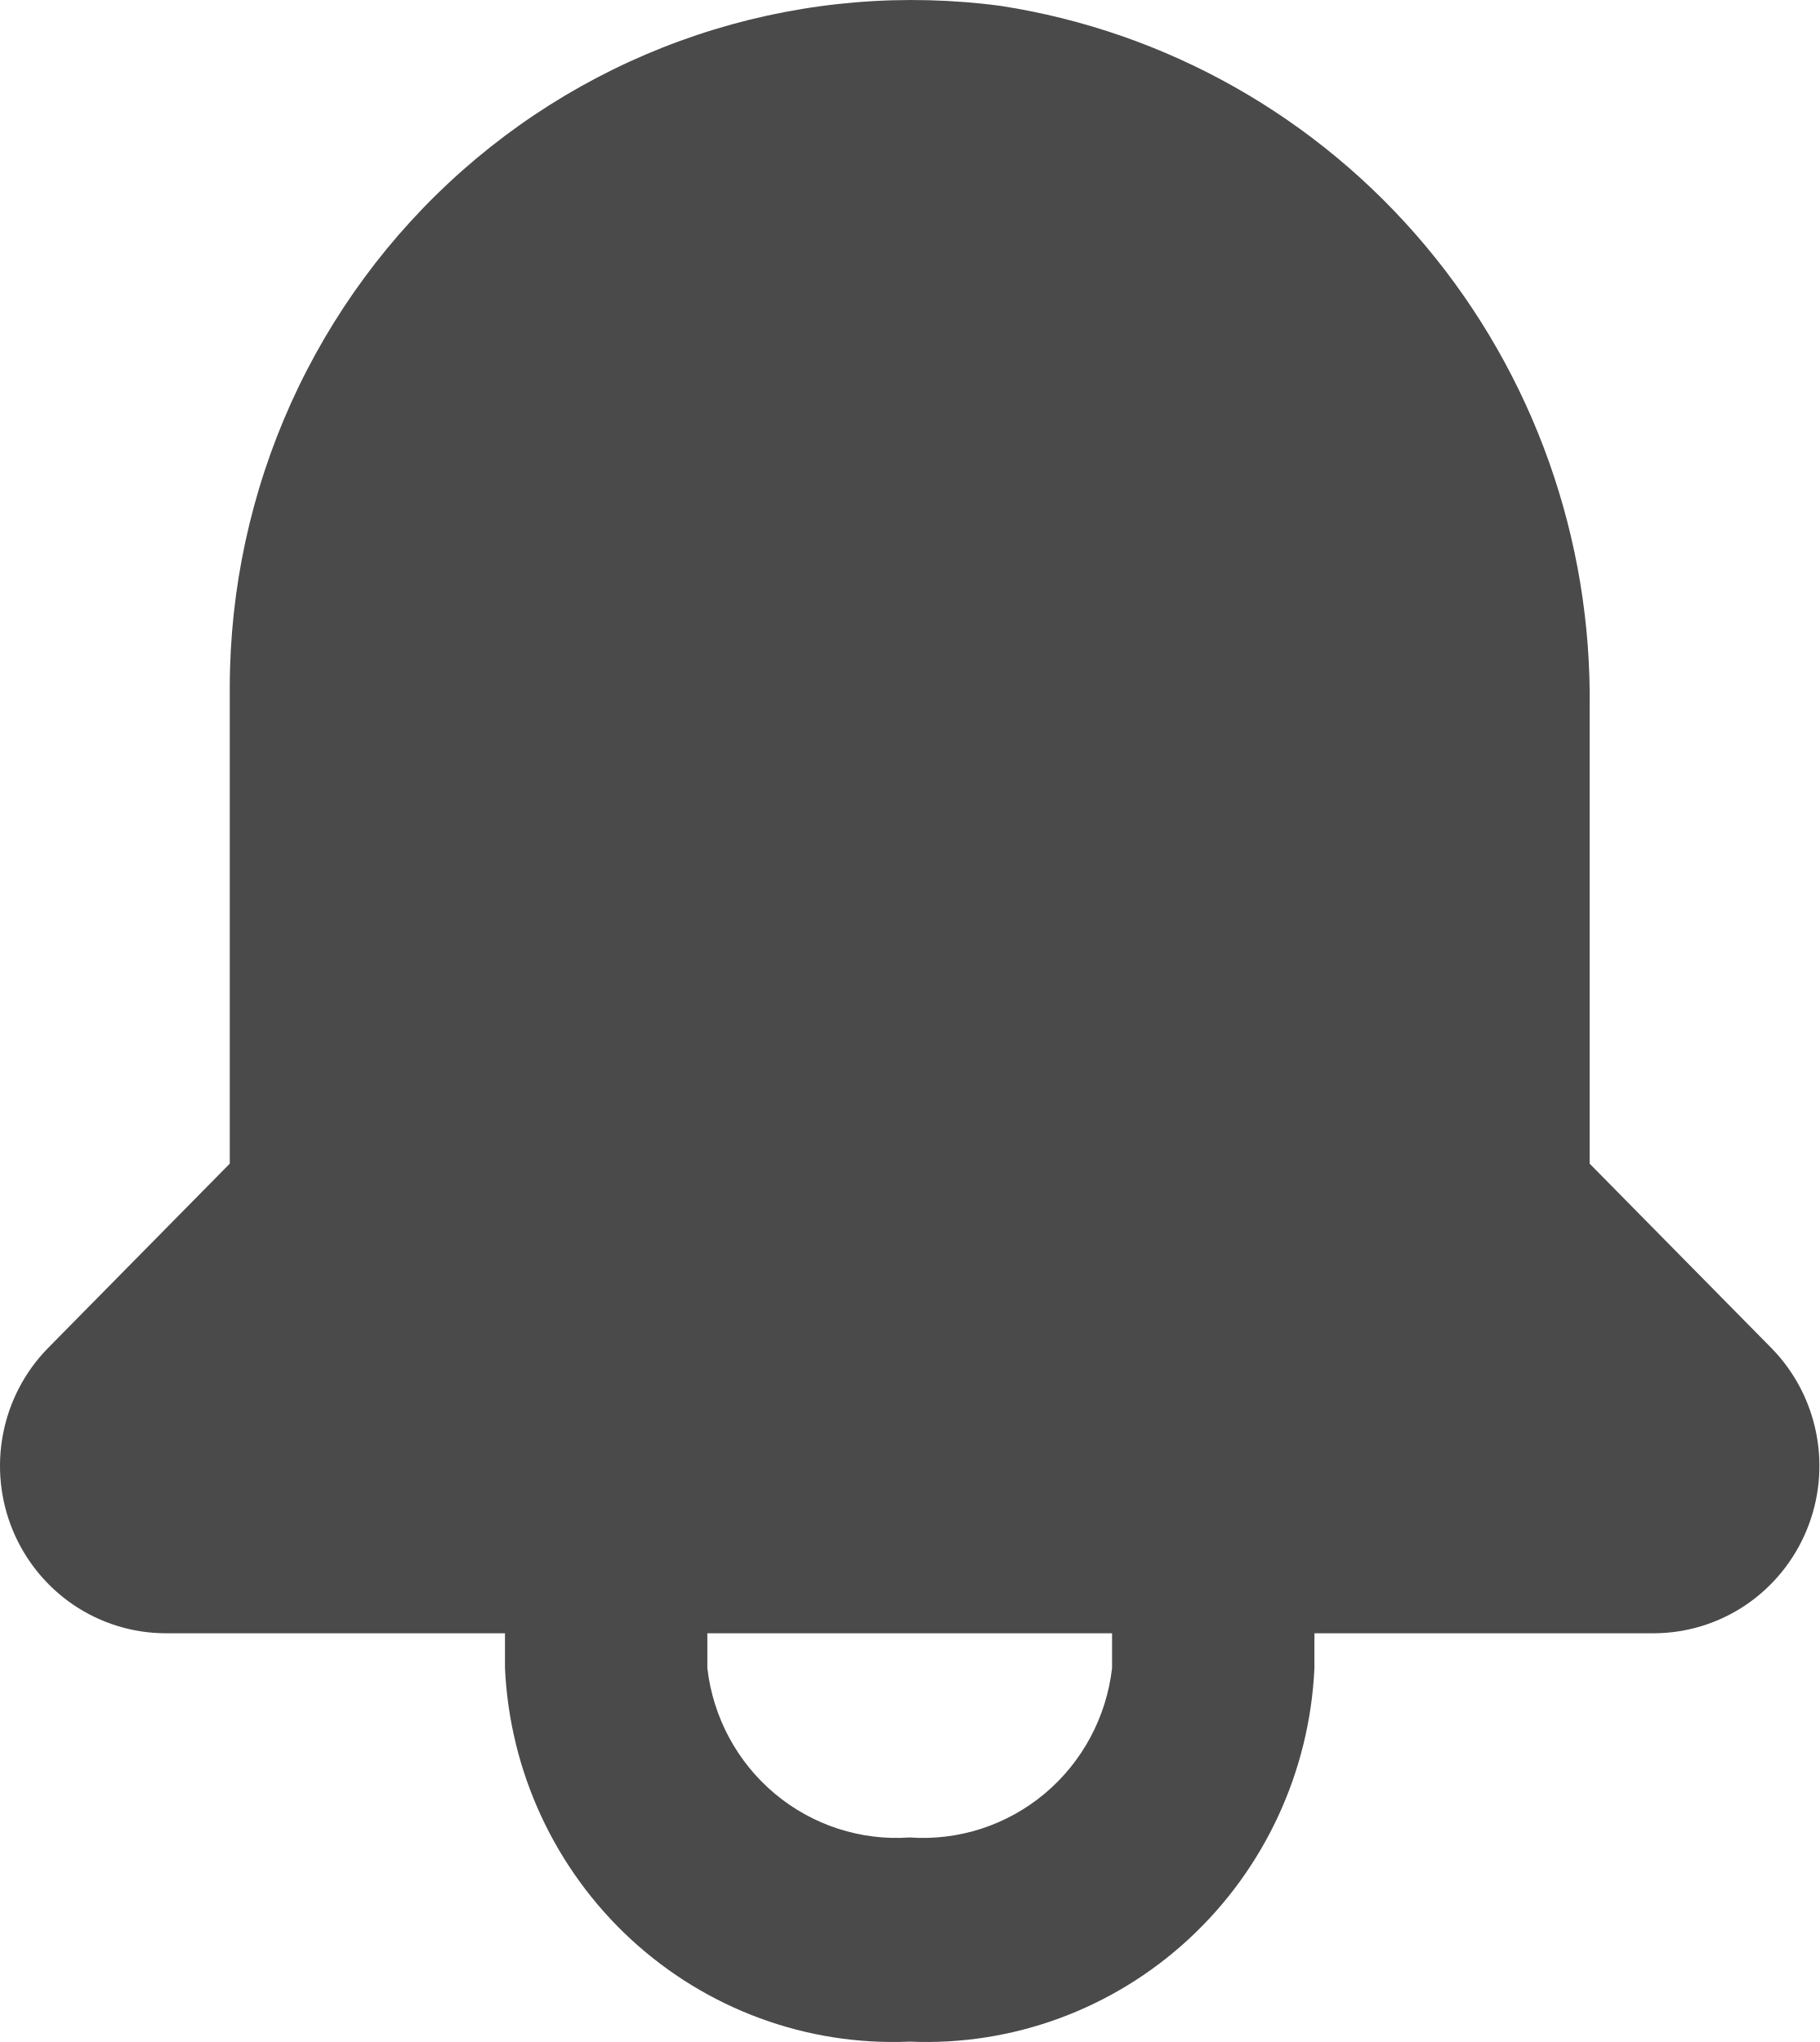
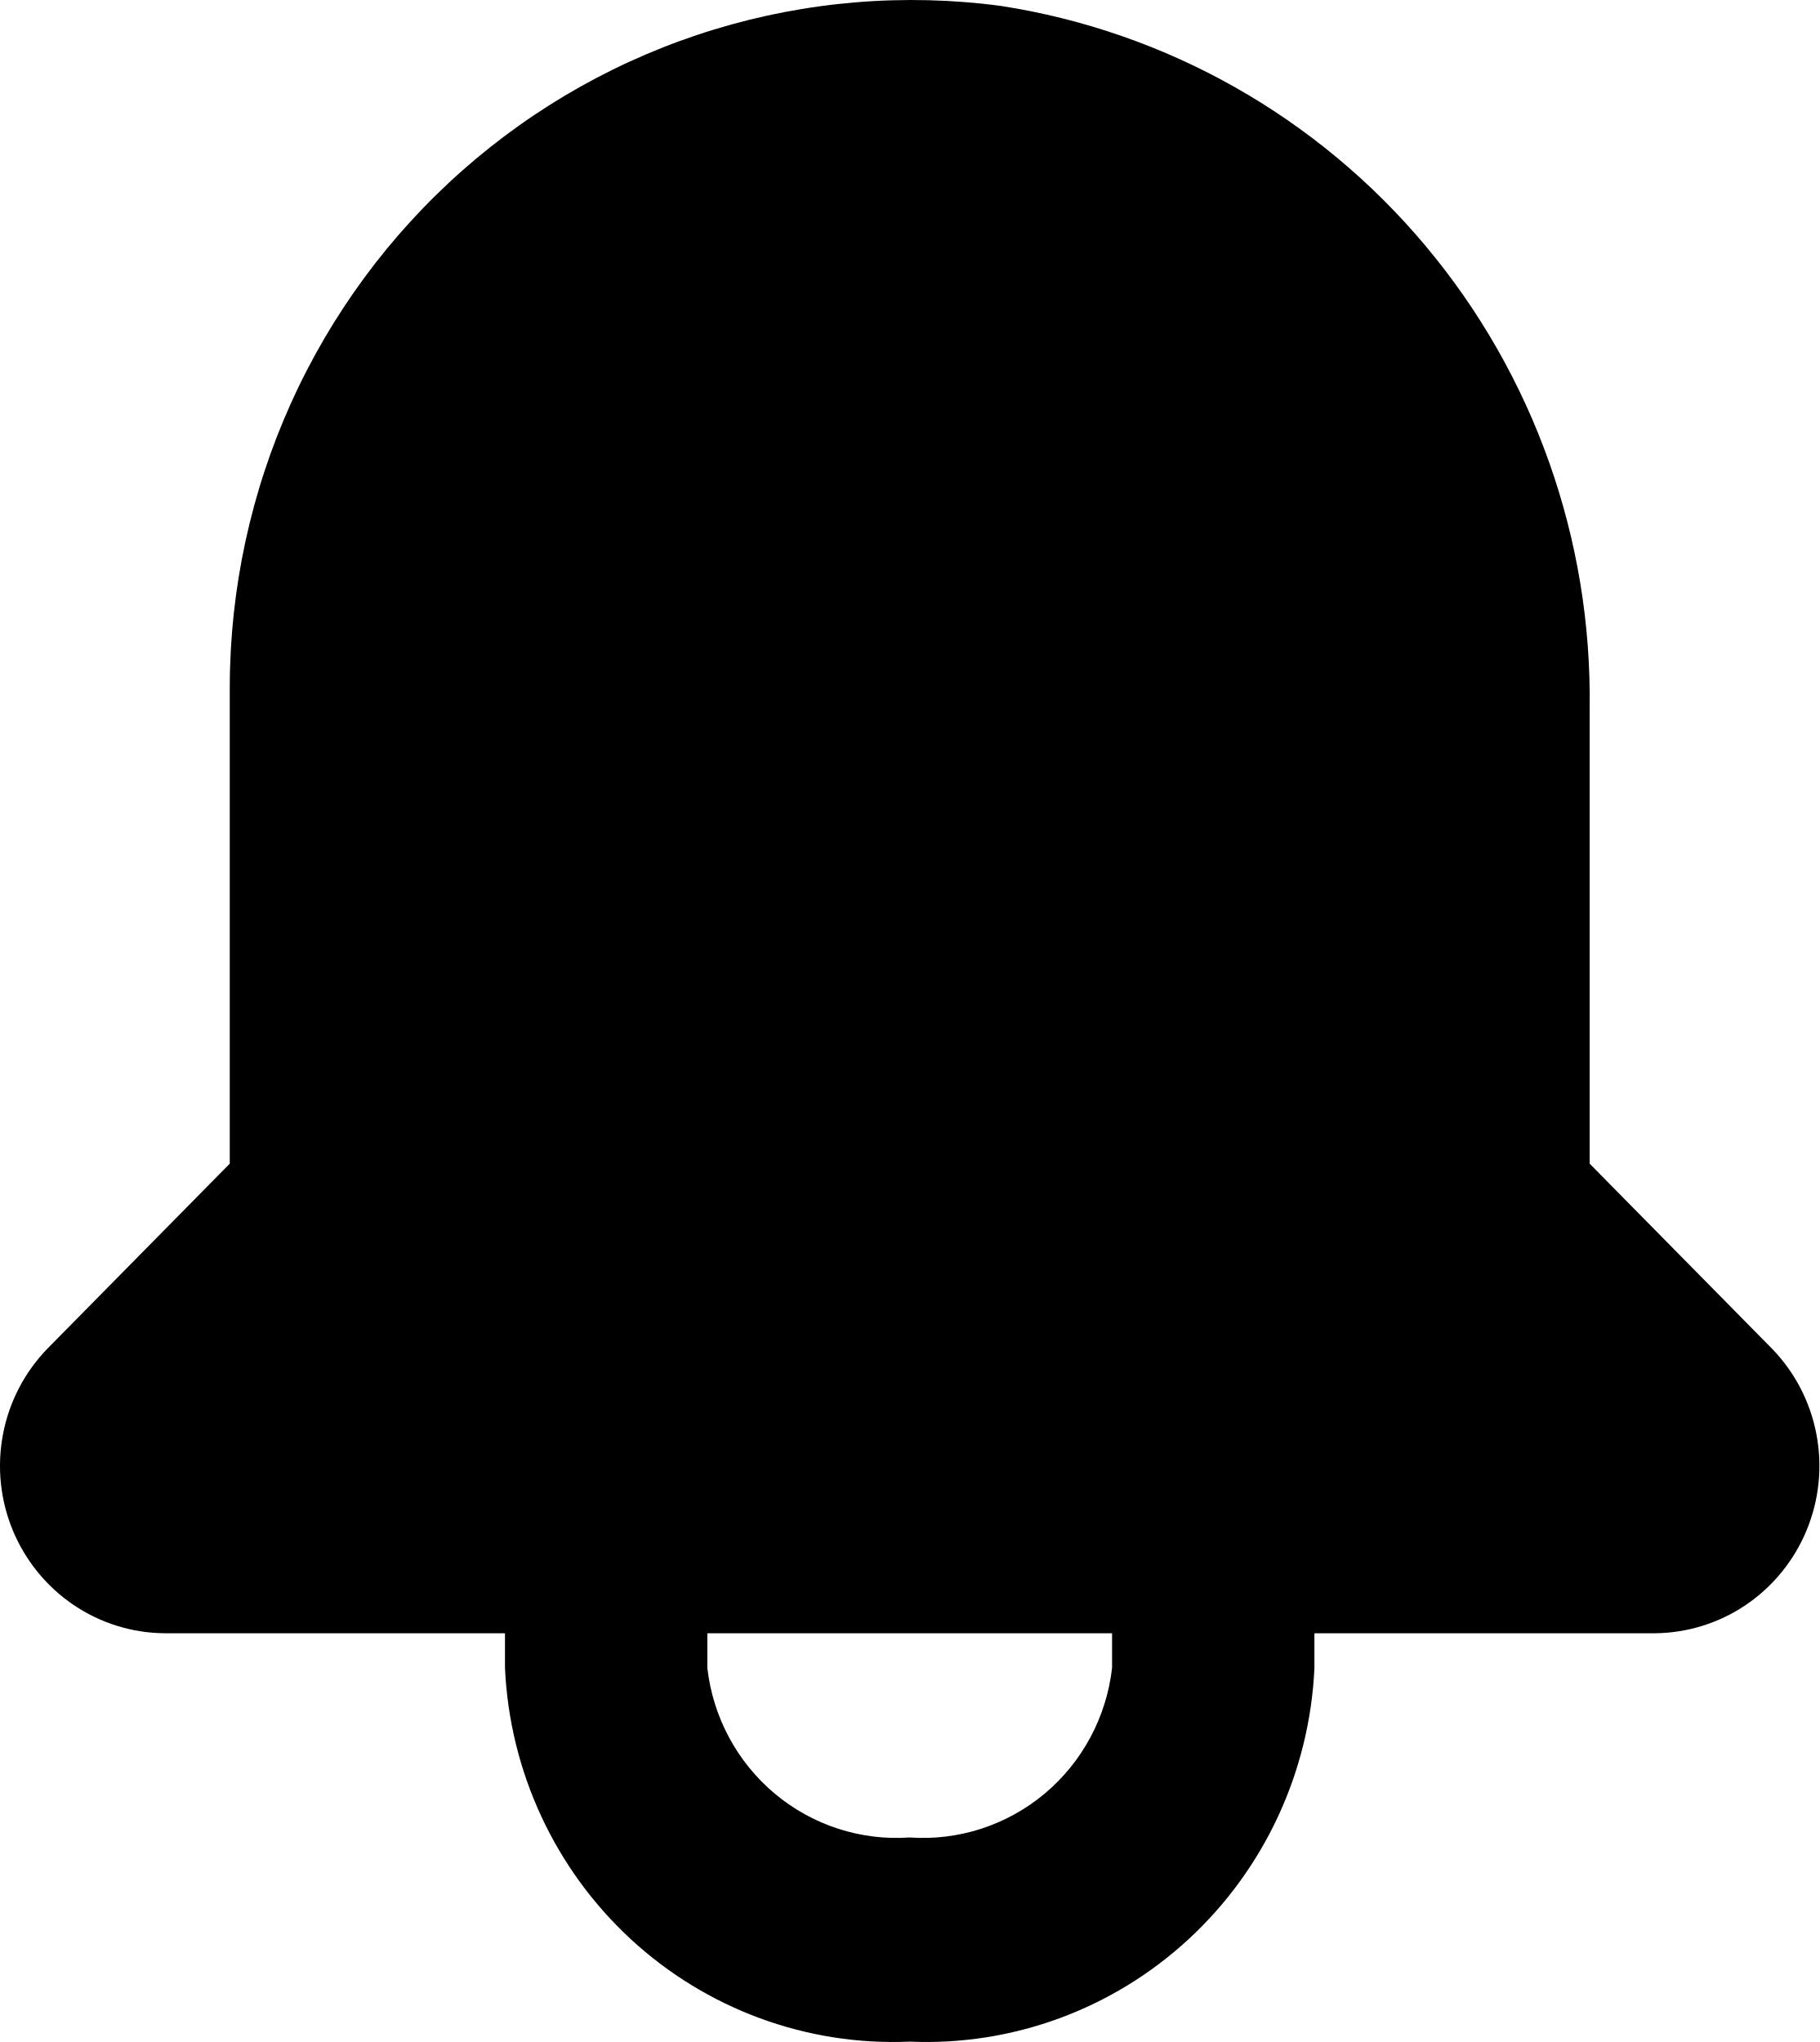
<svg xmlns="http://www.w3.org/2000/svg" width="49" height="55" viewBox="0 0 49 55" fill="none">
-   <path d="M47.717 36.319L42.812 31.342V19.078C42.877 14.523 41.307 10.099 38.392 6.622C35.477 3.144 31.414 0.849 26.953 0.159C24.363 -0.185 21.731 0.032 19.232 0.795C16.732 1.559 14.423 2.852 12.457 4.588C10.492 6.324 8.917 8.463 7.835 10.861C6.754 13.261 6.193 15.865 6.188 18.5V31.342L1.283 36.319C0.667 36.951 0.249 37.752 0.082 38.623C-0.086 39.493 0.005 40.394 0.342 41.213C0.68 42.031 1.249 42.731 1.978 43.226C2.708 43.72 3.565 43.986 4.444 43.991H13.6V44.926C13.727 47.718 14.946 50.344 16.989 52.231C19.032 54.117 21.733 55.11 24.5 54.99C27.267 55.11 29.968 54.117 32.011 52.231C34.054 50.344 35.273 47.718 35.4 44.926V43.991H44.556C45.435 43.986 46.292 43.72 47.022 43.226C47.751 42.731 48.32 42.031 48.657 41.213C48.995 40.394 49.086 39.493 48.918 38.623C48.751 37.752 48.333 36.951 47.717 36.319ZM29.95 44.926C29.799 46.249 29.148 47.462 28.133 48.312C27.117 49.162 25.816 49.584 24.5 49.491C23.184 49.584 21.883 49.162 20.867 48.312C19.852 47.462 19.201 46.249 19.05 44.926V43.991H29.95V44.926Z" fill="#4A4A4A" />
+   <path d="M47.717 36.319L42.812 31.342V19.078C42.877 14.523 41.307 10.099 38.392 6.622C35.477 3.144 31.414 0.849 26.953 0.159C24.363 -0.185 21.731 0.032 19.232 0.795C16.732 1.559 14.423 2.852 12.457 4.588C10.492 6.324 8.917 8.463 7.835 10.861C6.754 13.261 6.193 15.865 6.188 18.5V31.342L1.283 36.319C0.667 36.951 0.249 37.752 0.082 38.623C-0.086 39.493 0.005 40.394 0.342 41.213C0.68 42.031 1.249 42.731 1.978 43.226C2.708 43.72 3.565 43.986 4.444 43.991H13.6V44.926C13.727 47.718 14.946 50.344 16.989 52.231C19.032 54.117 21.733 55.11 24.5 54.99C27.267 55.11 29.968 54.117 32.011 52.231C34.054 50.344 35.273 47.718 35.4 44.926V43.991H44.556C45.435 43.986 46.292 43.72 47.022 43.226C47.751 42.731 48.32 42.031 48.657 41.213C48.995 40.394 49.086 39.493 48.918 38.623C48.751 37.752 48.333 36.951 47.717 36.319ZM29.95 44.926C29.799 46.249 29.148 47.462 28.133 48.312C27.117 49.162 25.816 49.584 24.5 49.491C23.184 49.584 21.883 49.162 20.867 48.312C19.852 47.462 19.201 46.249 19.05 44.926V43.991H29.95V44.926Z" fill="currentColor" />
</svg>
